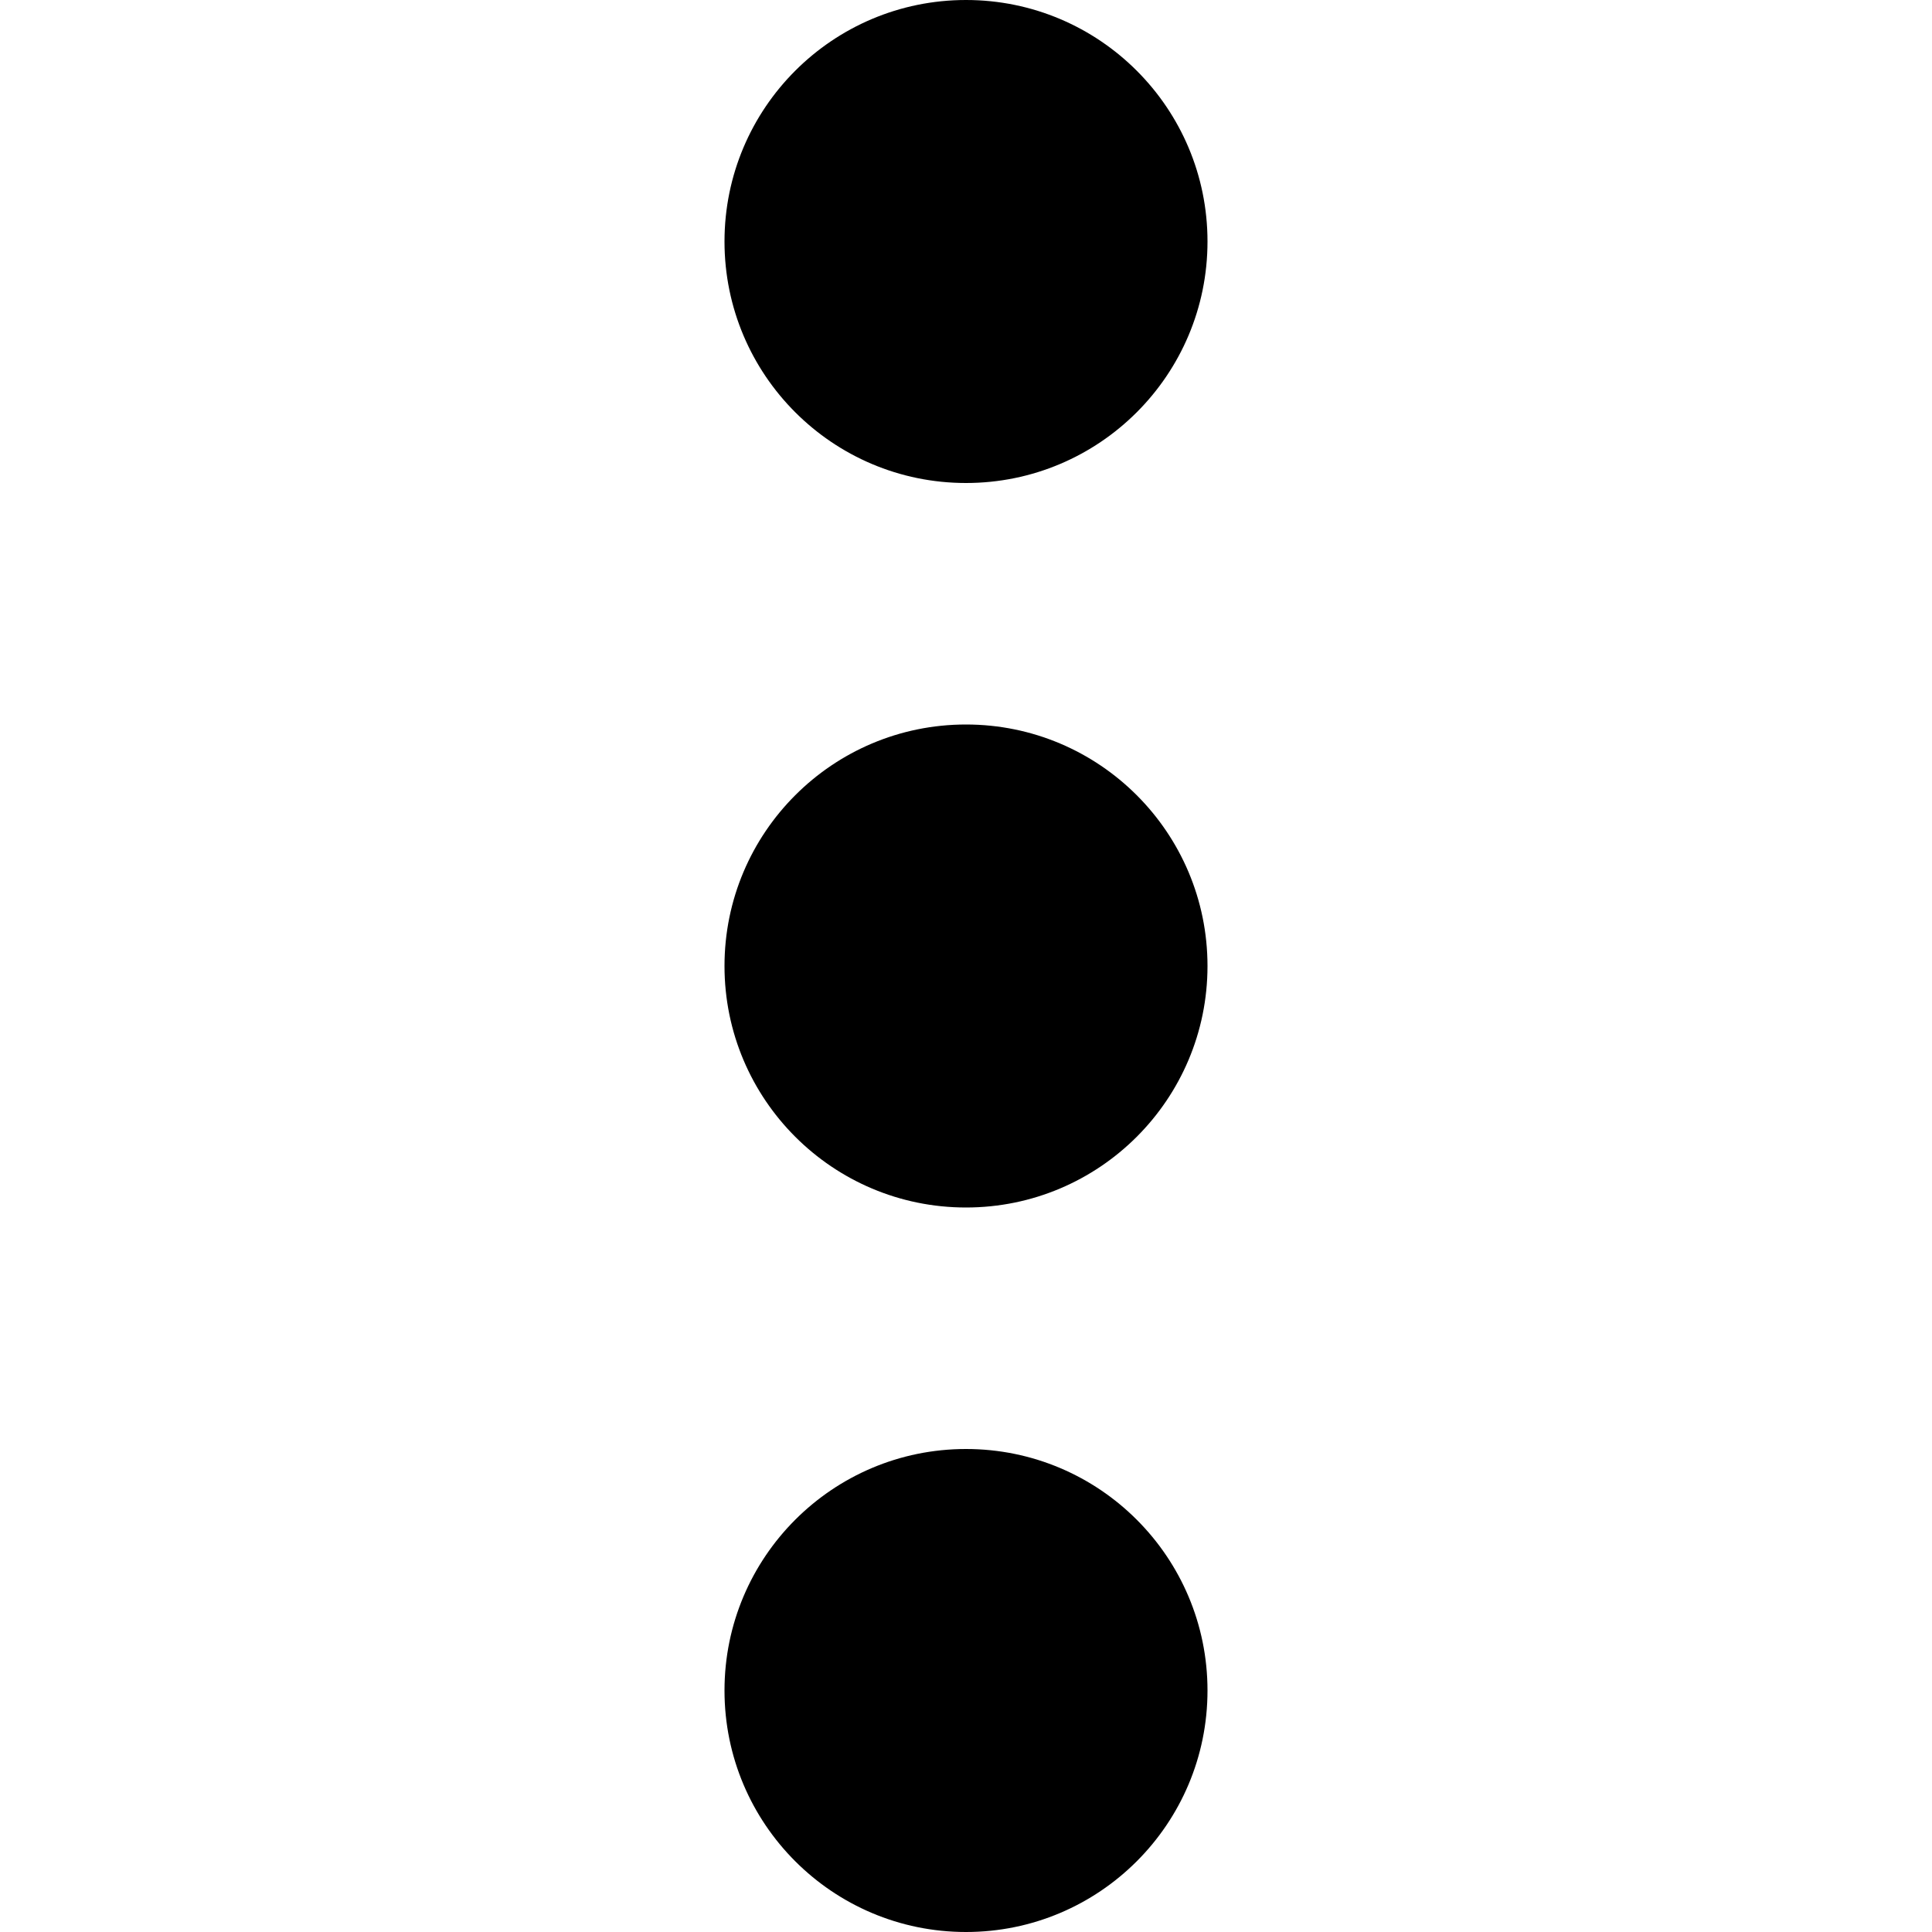
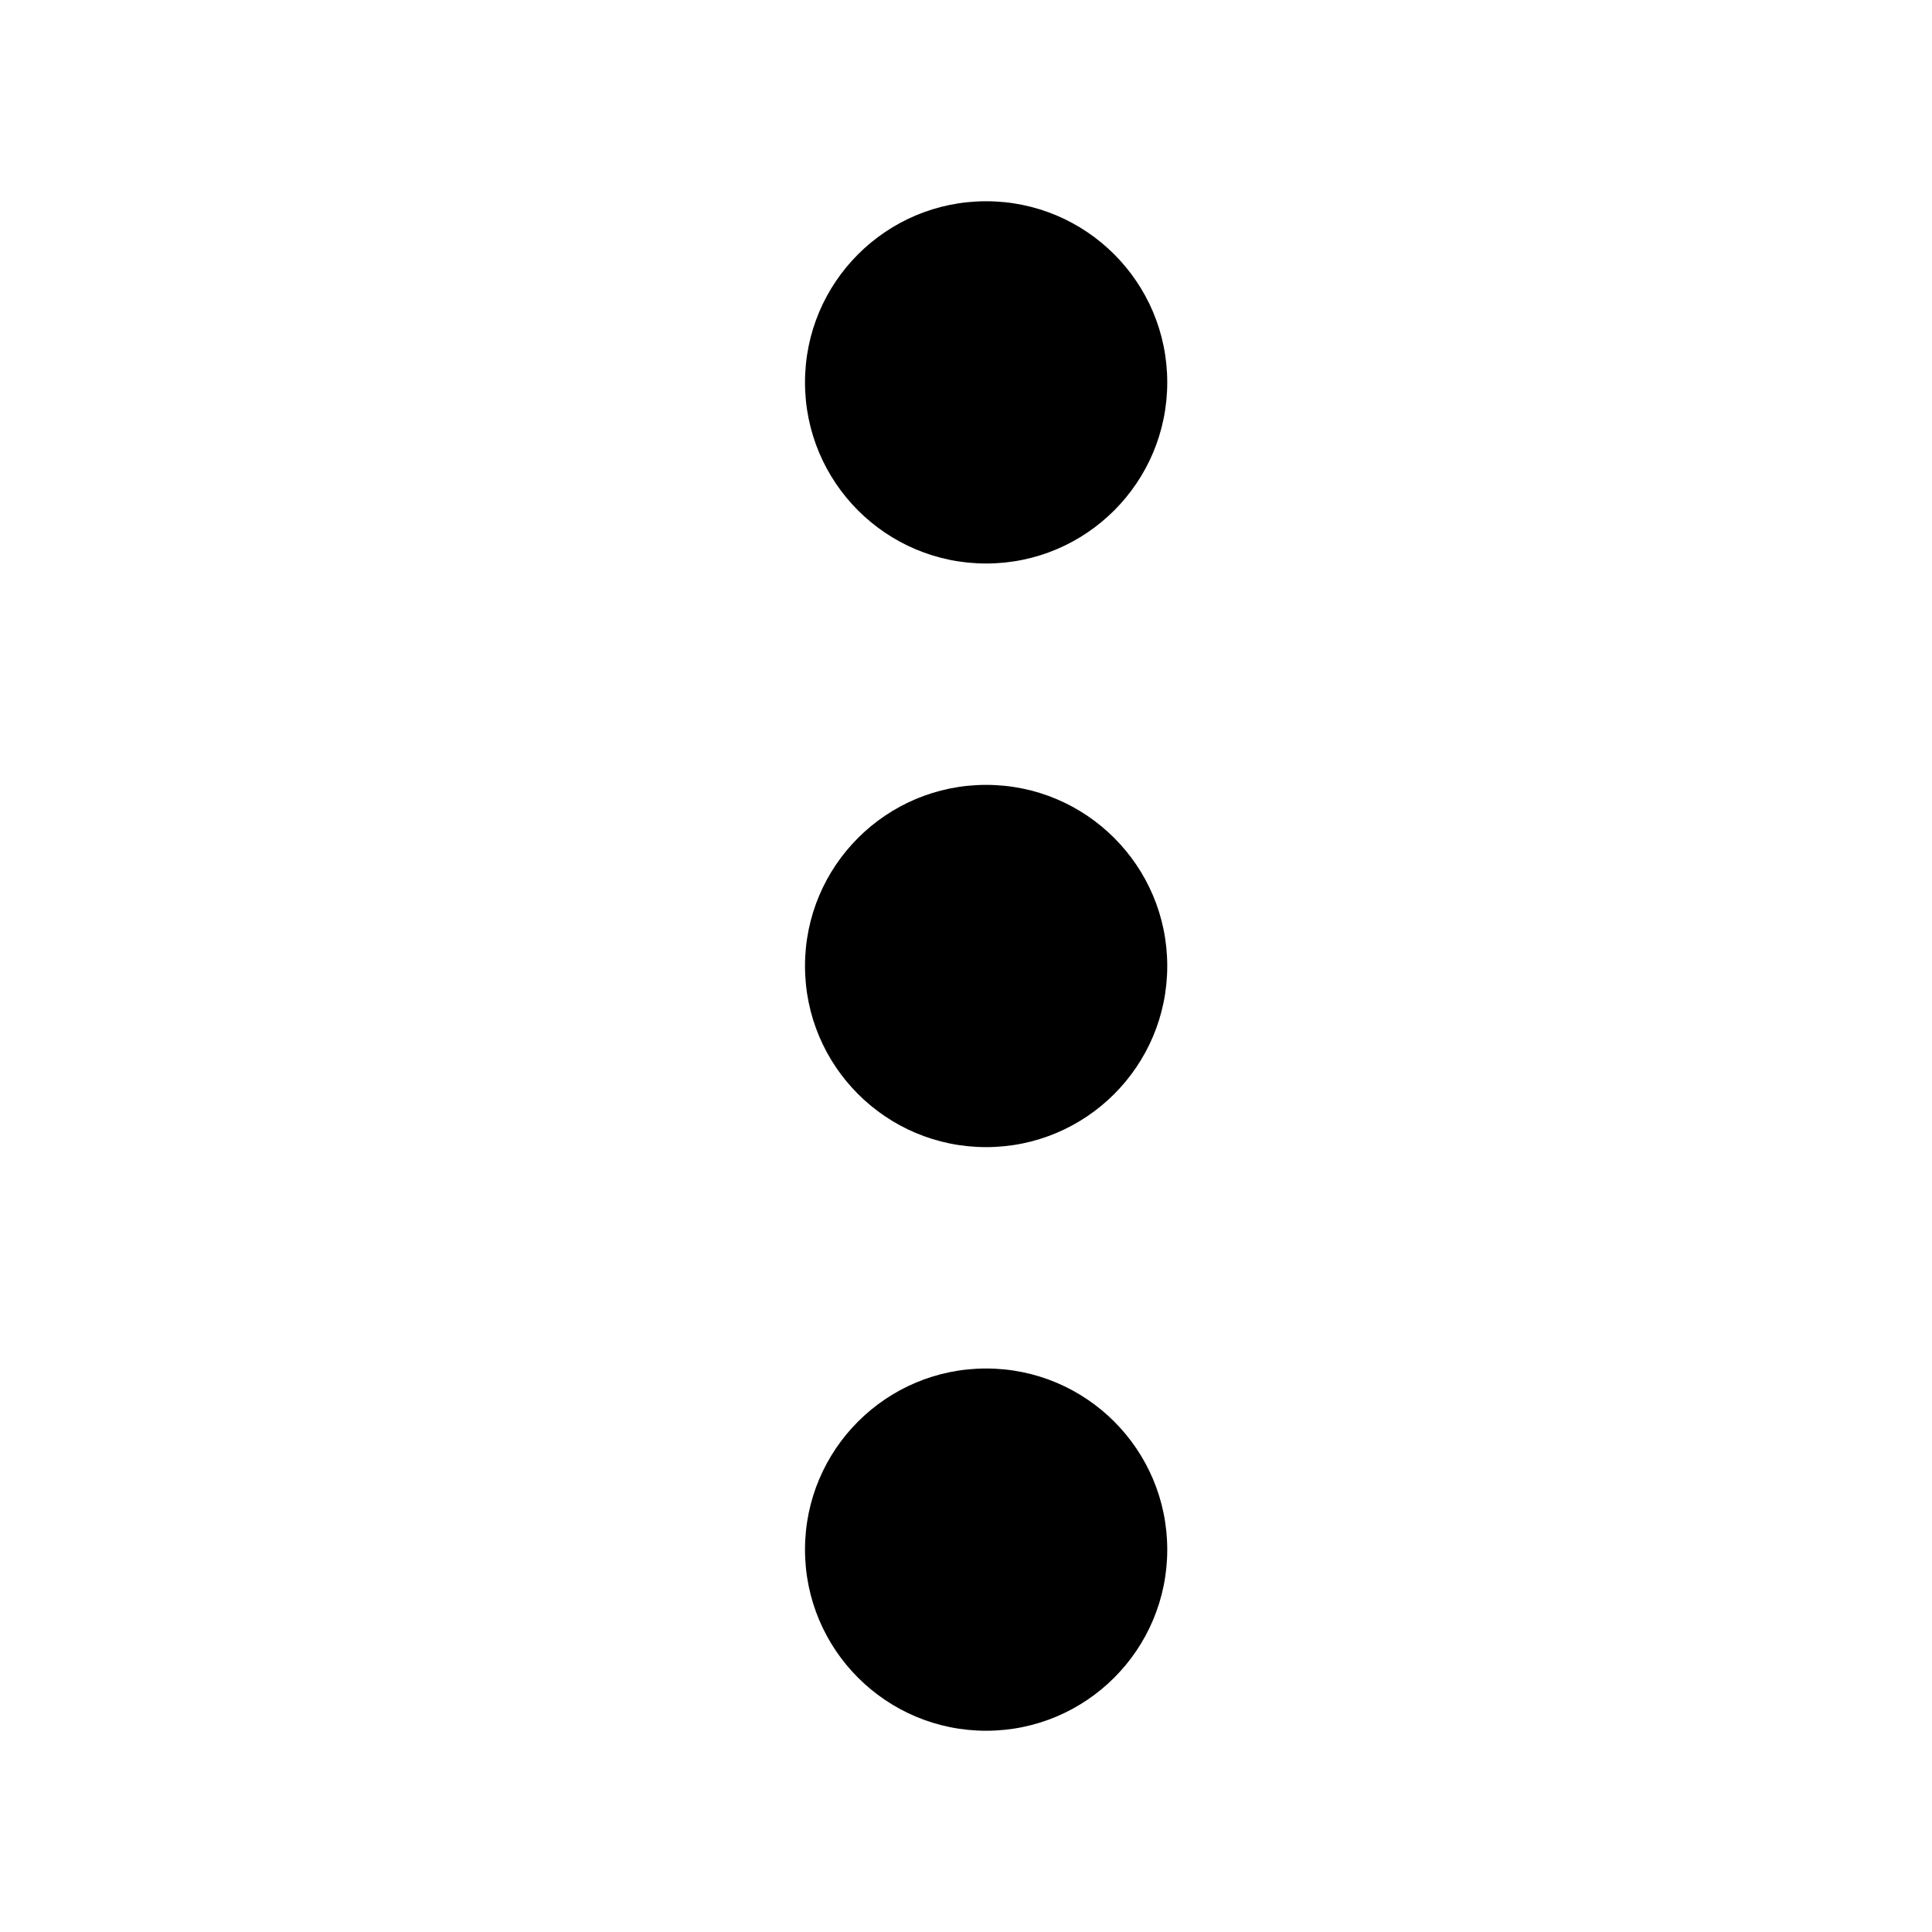
<svg xmlns="http://www.w3.org/2000/svg" width="48px" height="48px" viewBox="0 0 48 48" version="1.1">
  <defs />
  <g id="fill" stroke="none" stroke-width="1" fill="none" fill-rule="evenodd">
    <g id="menu-circle-fill-vertical" fill="#000000">
-       <circle id="Oval-9" cx="24" cy="6" r="6" />
-       <circle id="Oval-9" cx="24" cy="24" r="6" />
-       <circle id="Oval-9" cx="24" cy="42" r="6" />
+       <path d="M24.5,14 C26.985,14 29,11.985 29,9.5 C29,7.015 26.985,5 24.5,5 C22.015,5 20,7.015 20,9.5 C20,11.985 22.015,14 24.5,14 Z M24.5,28.5 C26.985,28.5 29,26.485 29,24 C29,21.515 26.985,19.5 24.5,19.5 C22.015,19.5 20,21.515 20,24 C20,26.485 22.015,28.5 24.5,28.5 Z M24.5,43 C26.985,43 29,40.985 29,38.5 C29,36.015 26.985,34 24.5,34 C22.015,34 20,36.015 20,38.5 C20,40.985 22.015,43 24.5,43 Z" id="Combined-Shape" />
    </g>
  </g>
</svg>
